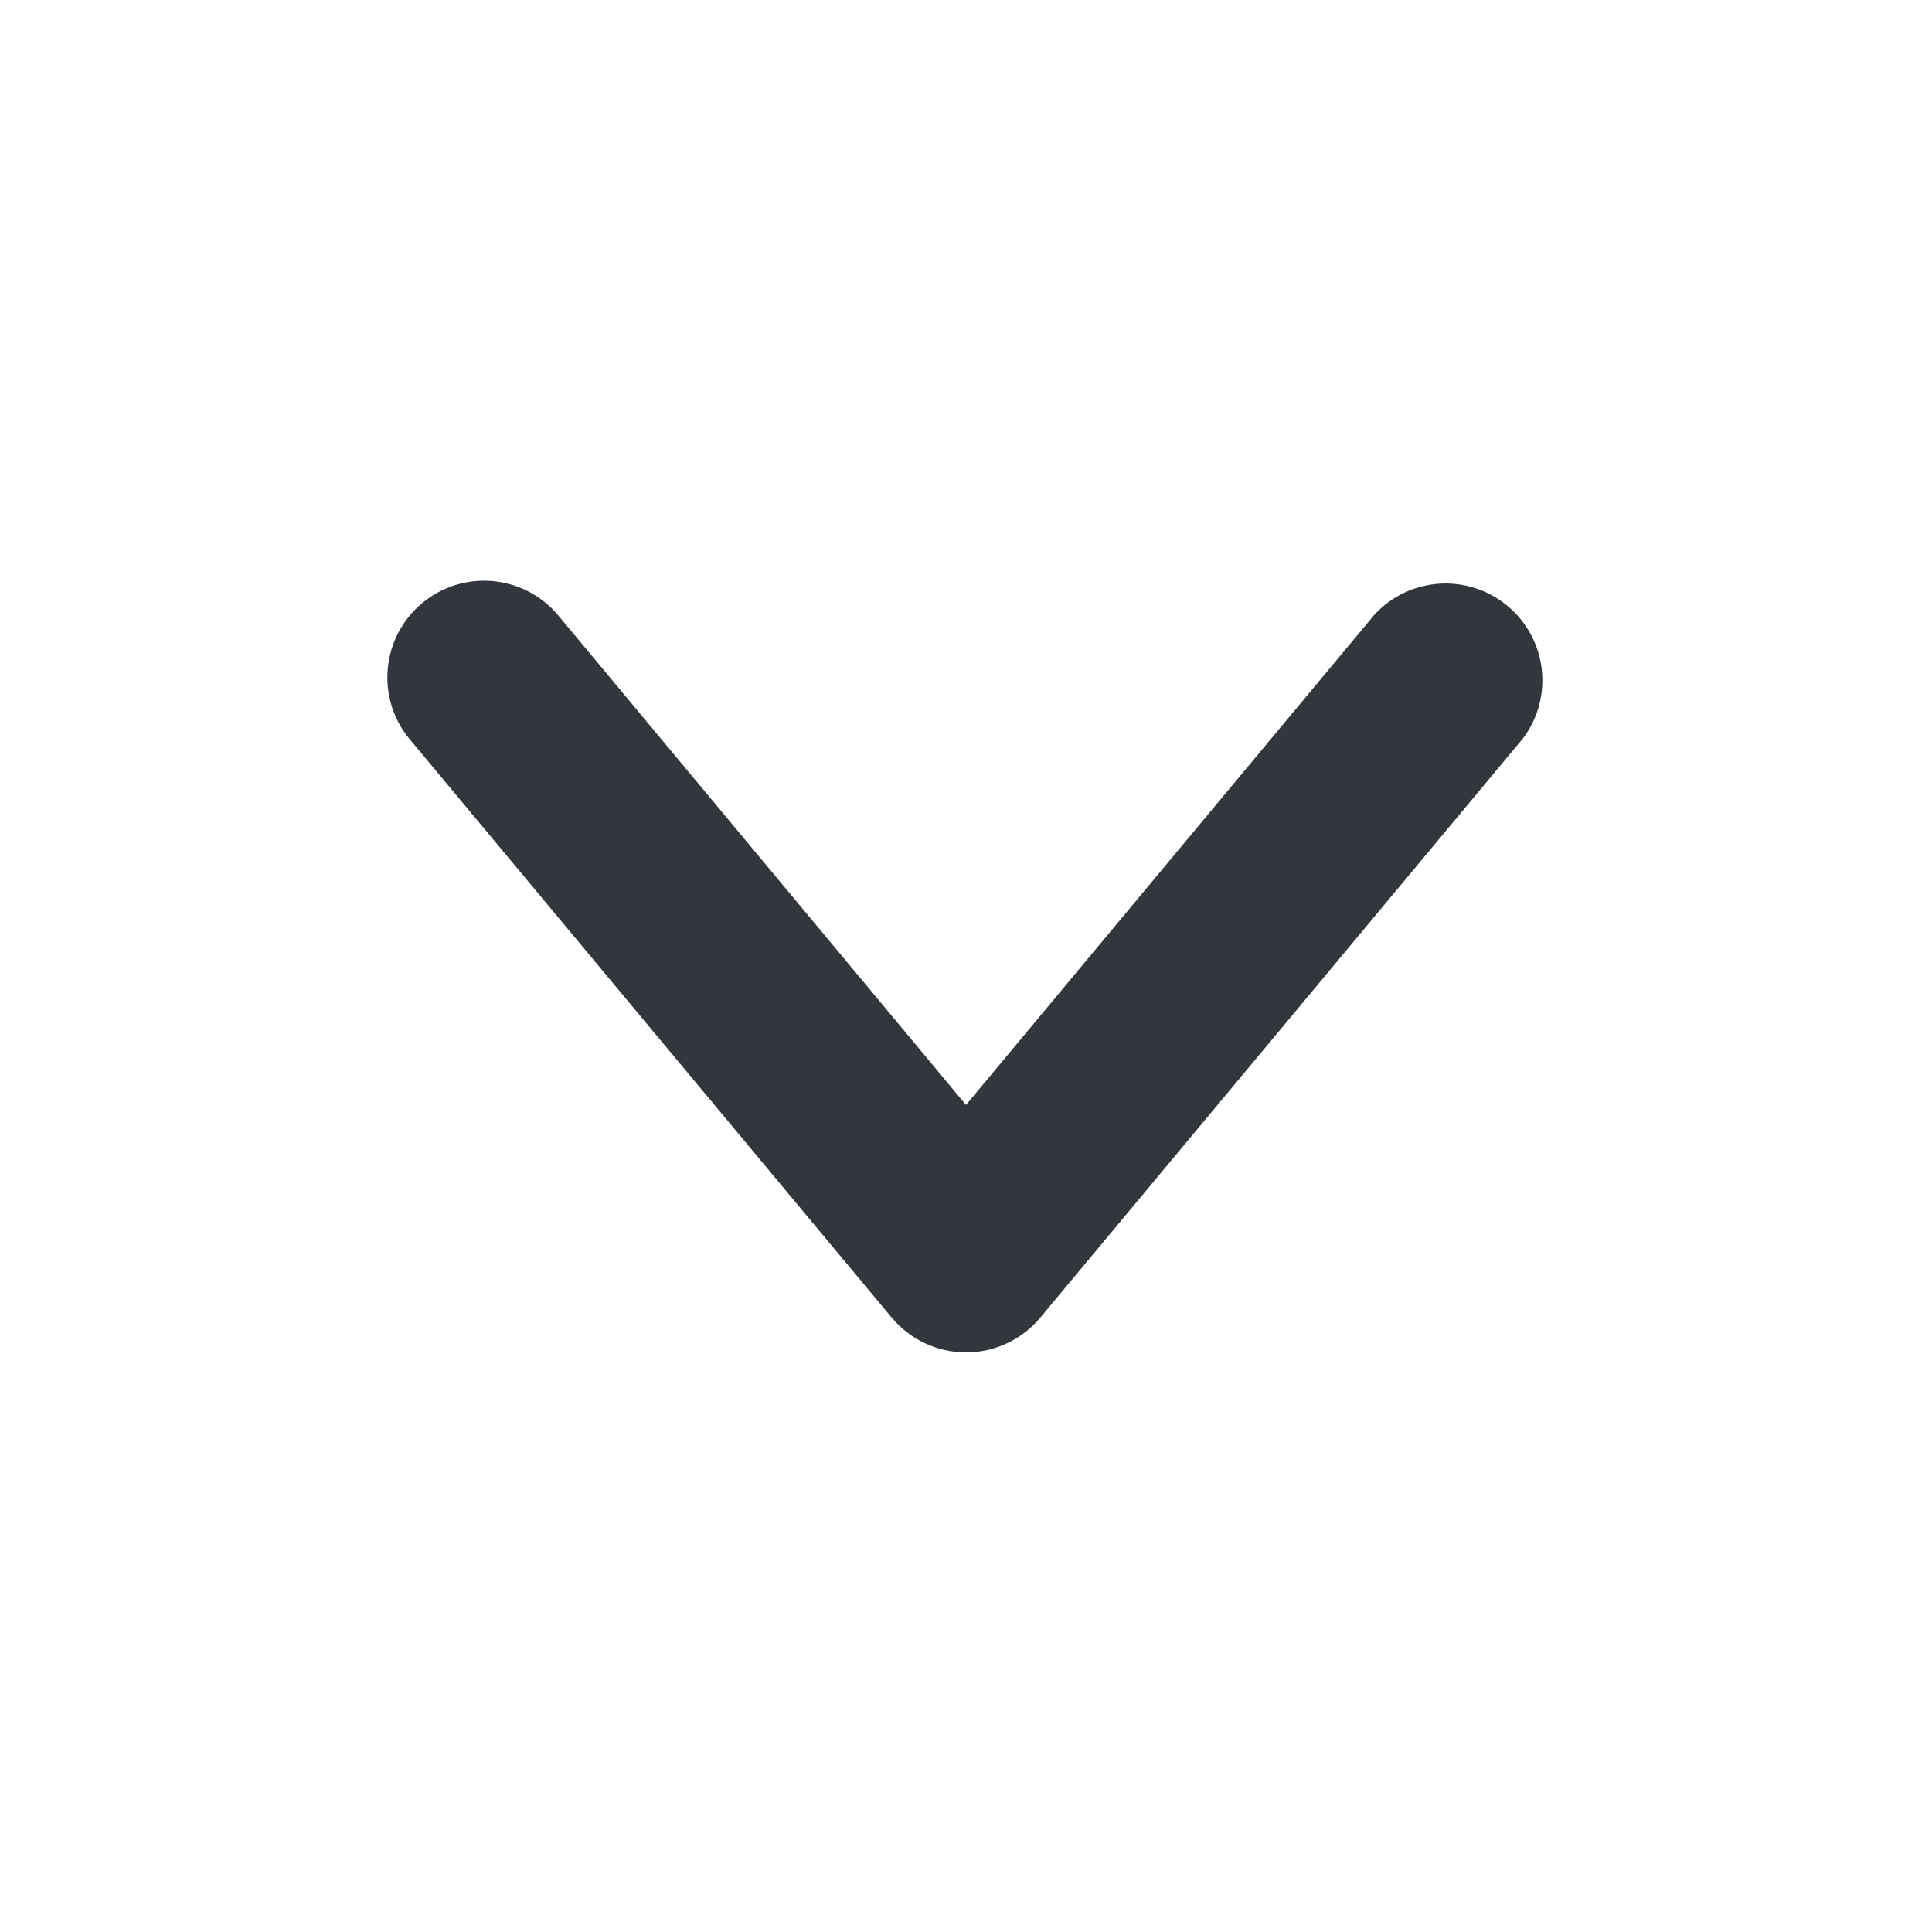
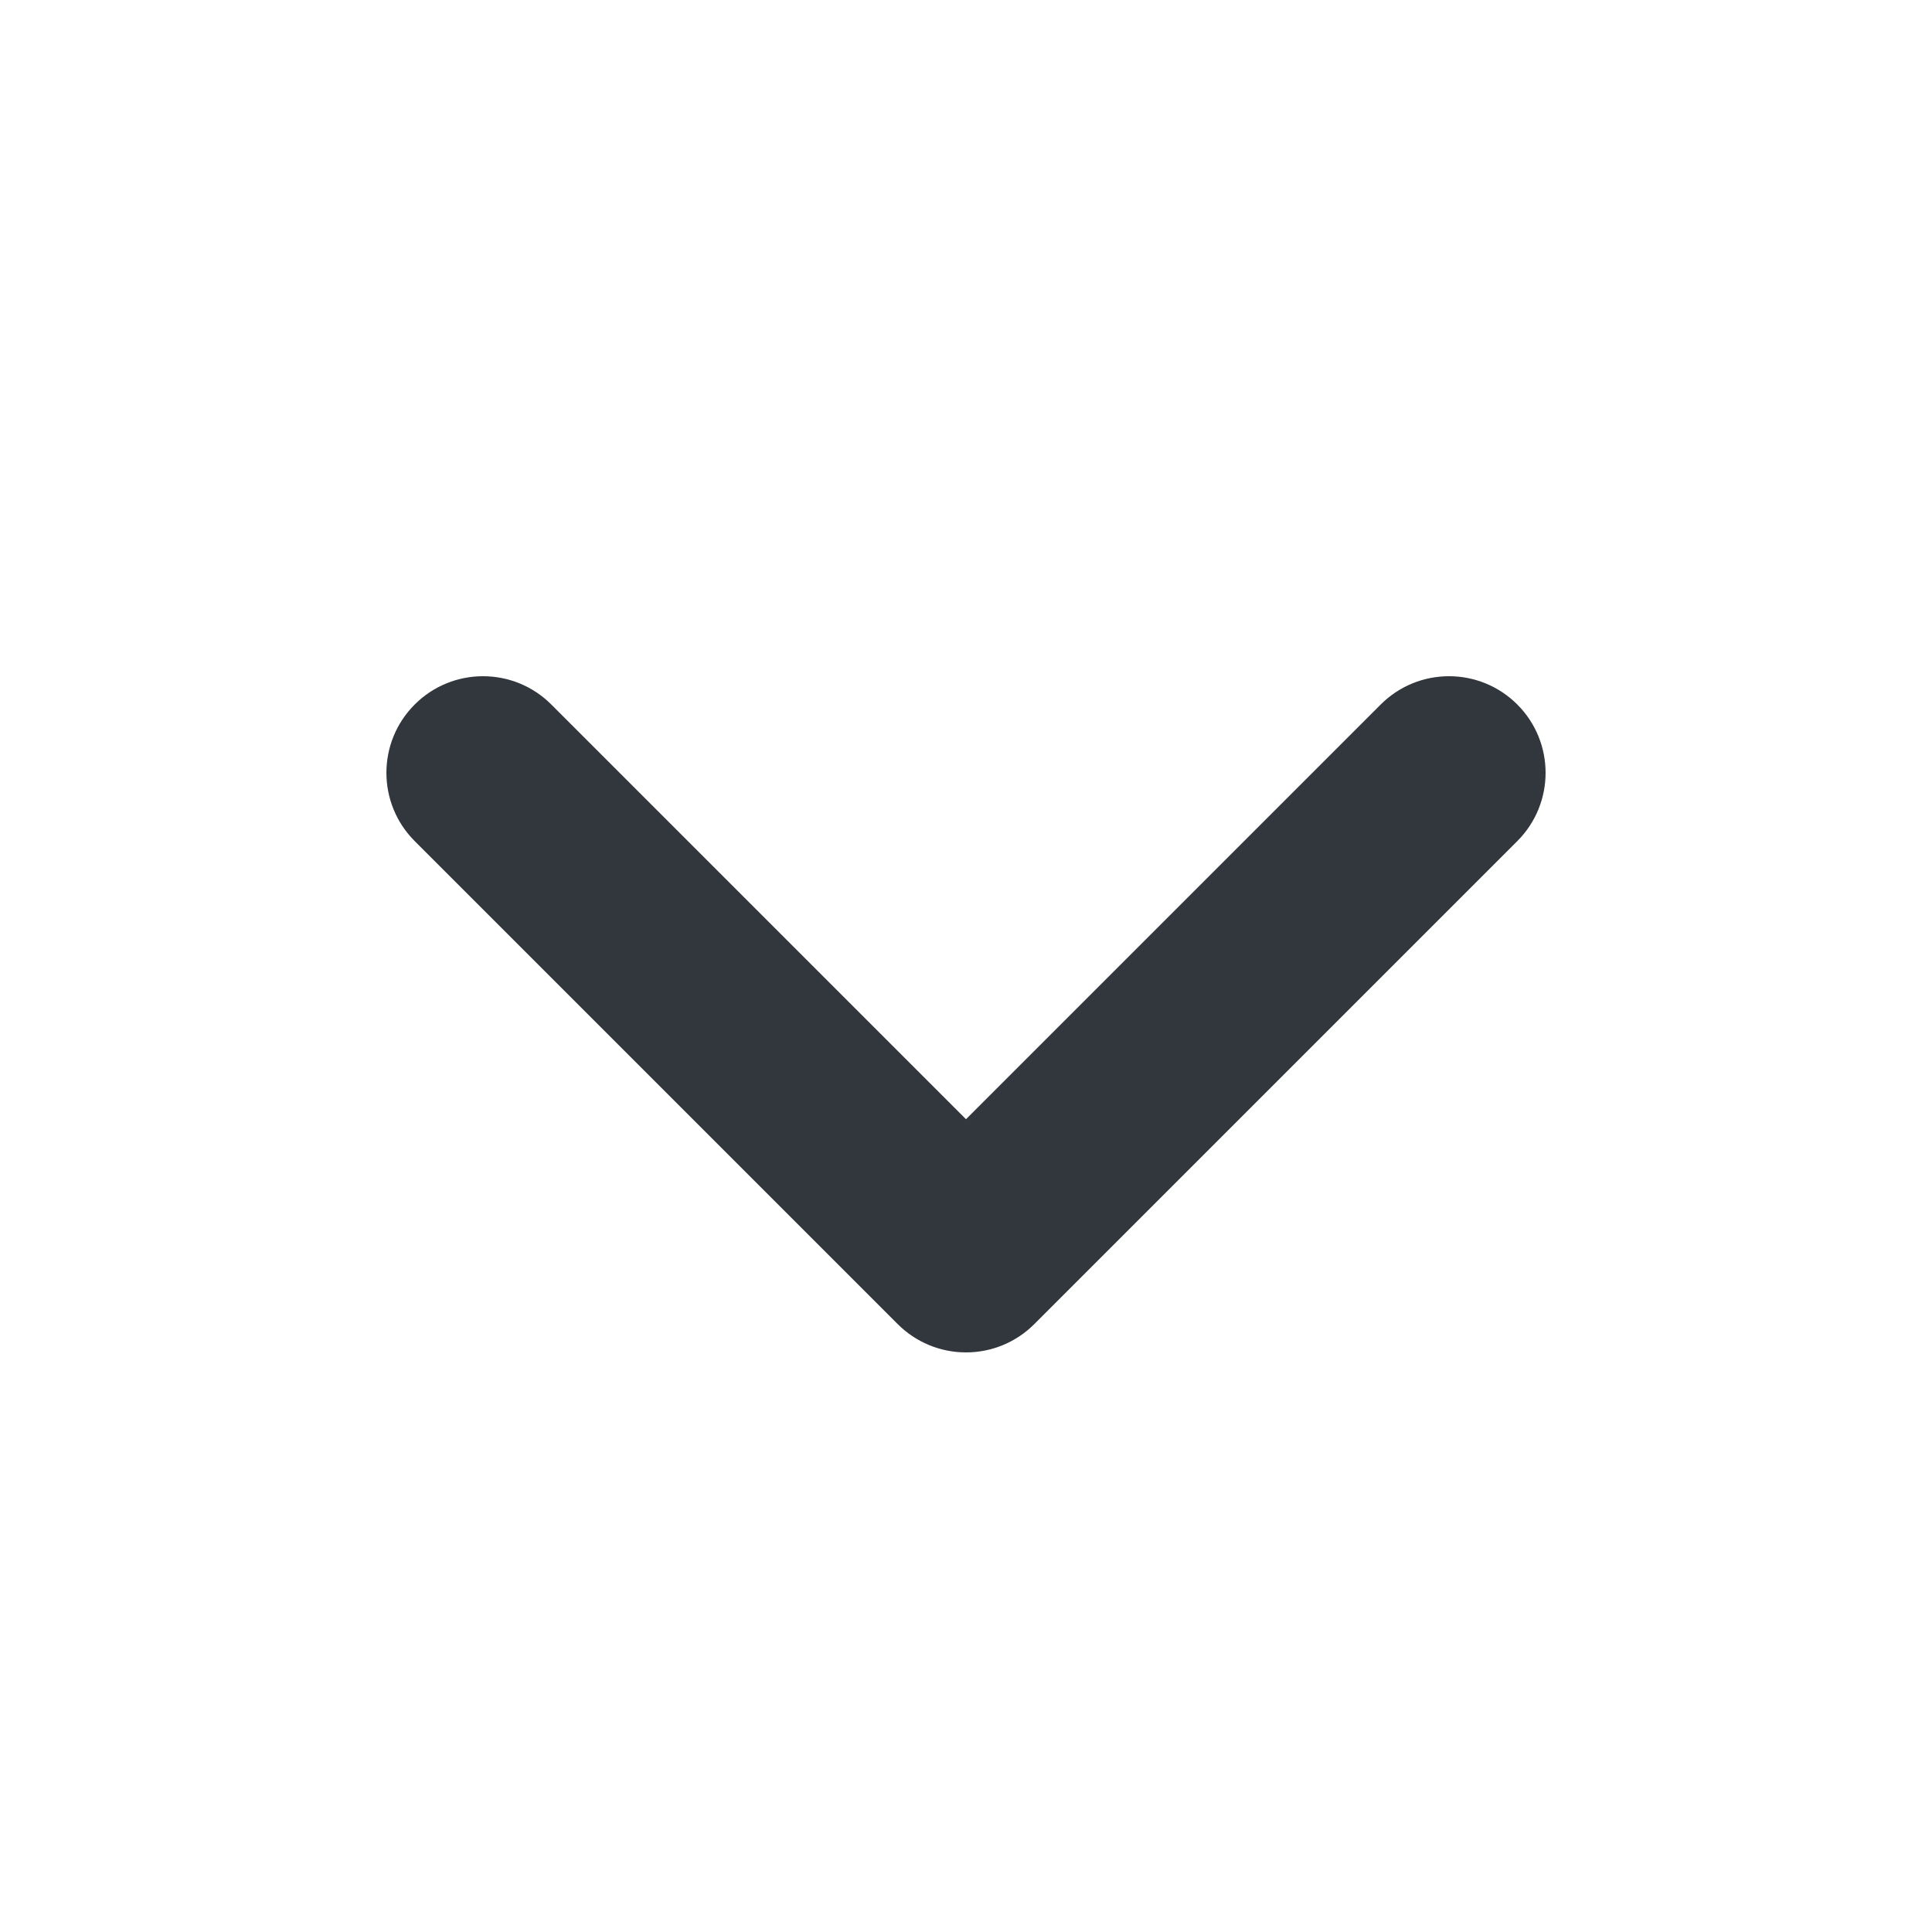
<svg xmlns="http://www.w3.org/2000/svg" viewBox="0 0 20 20">
-   <path d="M10 14c-.297 0-.578-.132-.769-.36l-5-6A1.001 1.001 0 0 1 5.77 6.36L10 11.438l4.231-5.078a1.002 1.002 0 0 1 1.538 1.28l-5 6c-.19.228-.472.36-.769.36" fill="#31373D" fill-rule="evenodd" />
+   <path d="M10 14a.997.997 0 0 1-.707-.293l-5-5a.999.999 0 1 1 1.414-1.414L10 11.586l4.293-4.293a.999.999 0 1 1 1.414 1.414l-5 5A.997.997 0 0 1 10 14" fill="#31373D" fill-rule="evenodd" />
</svg>
